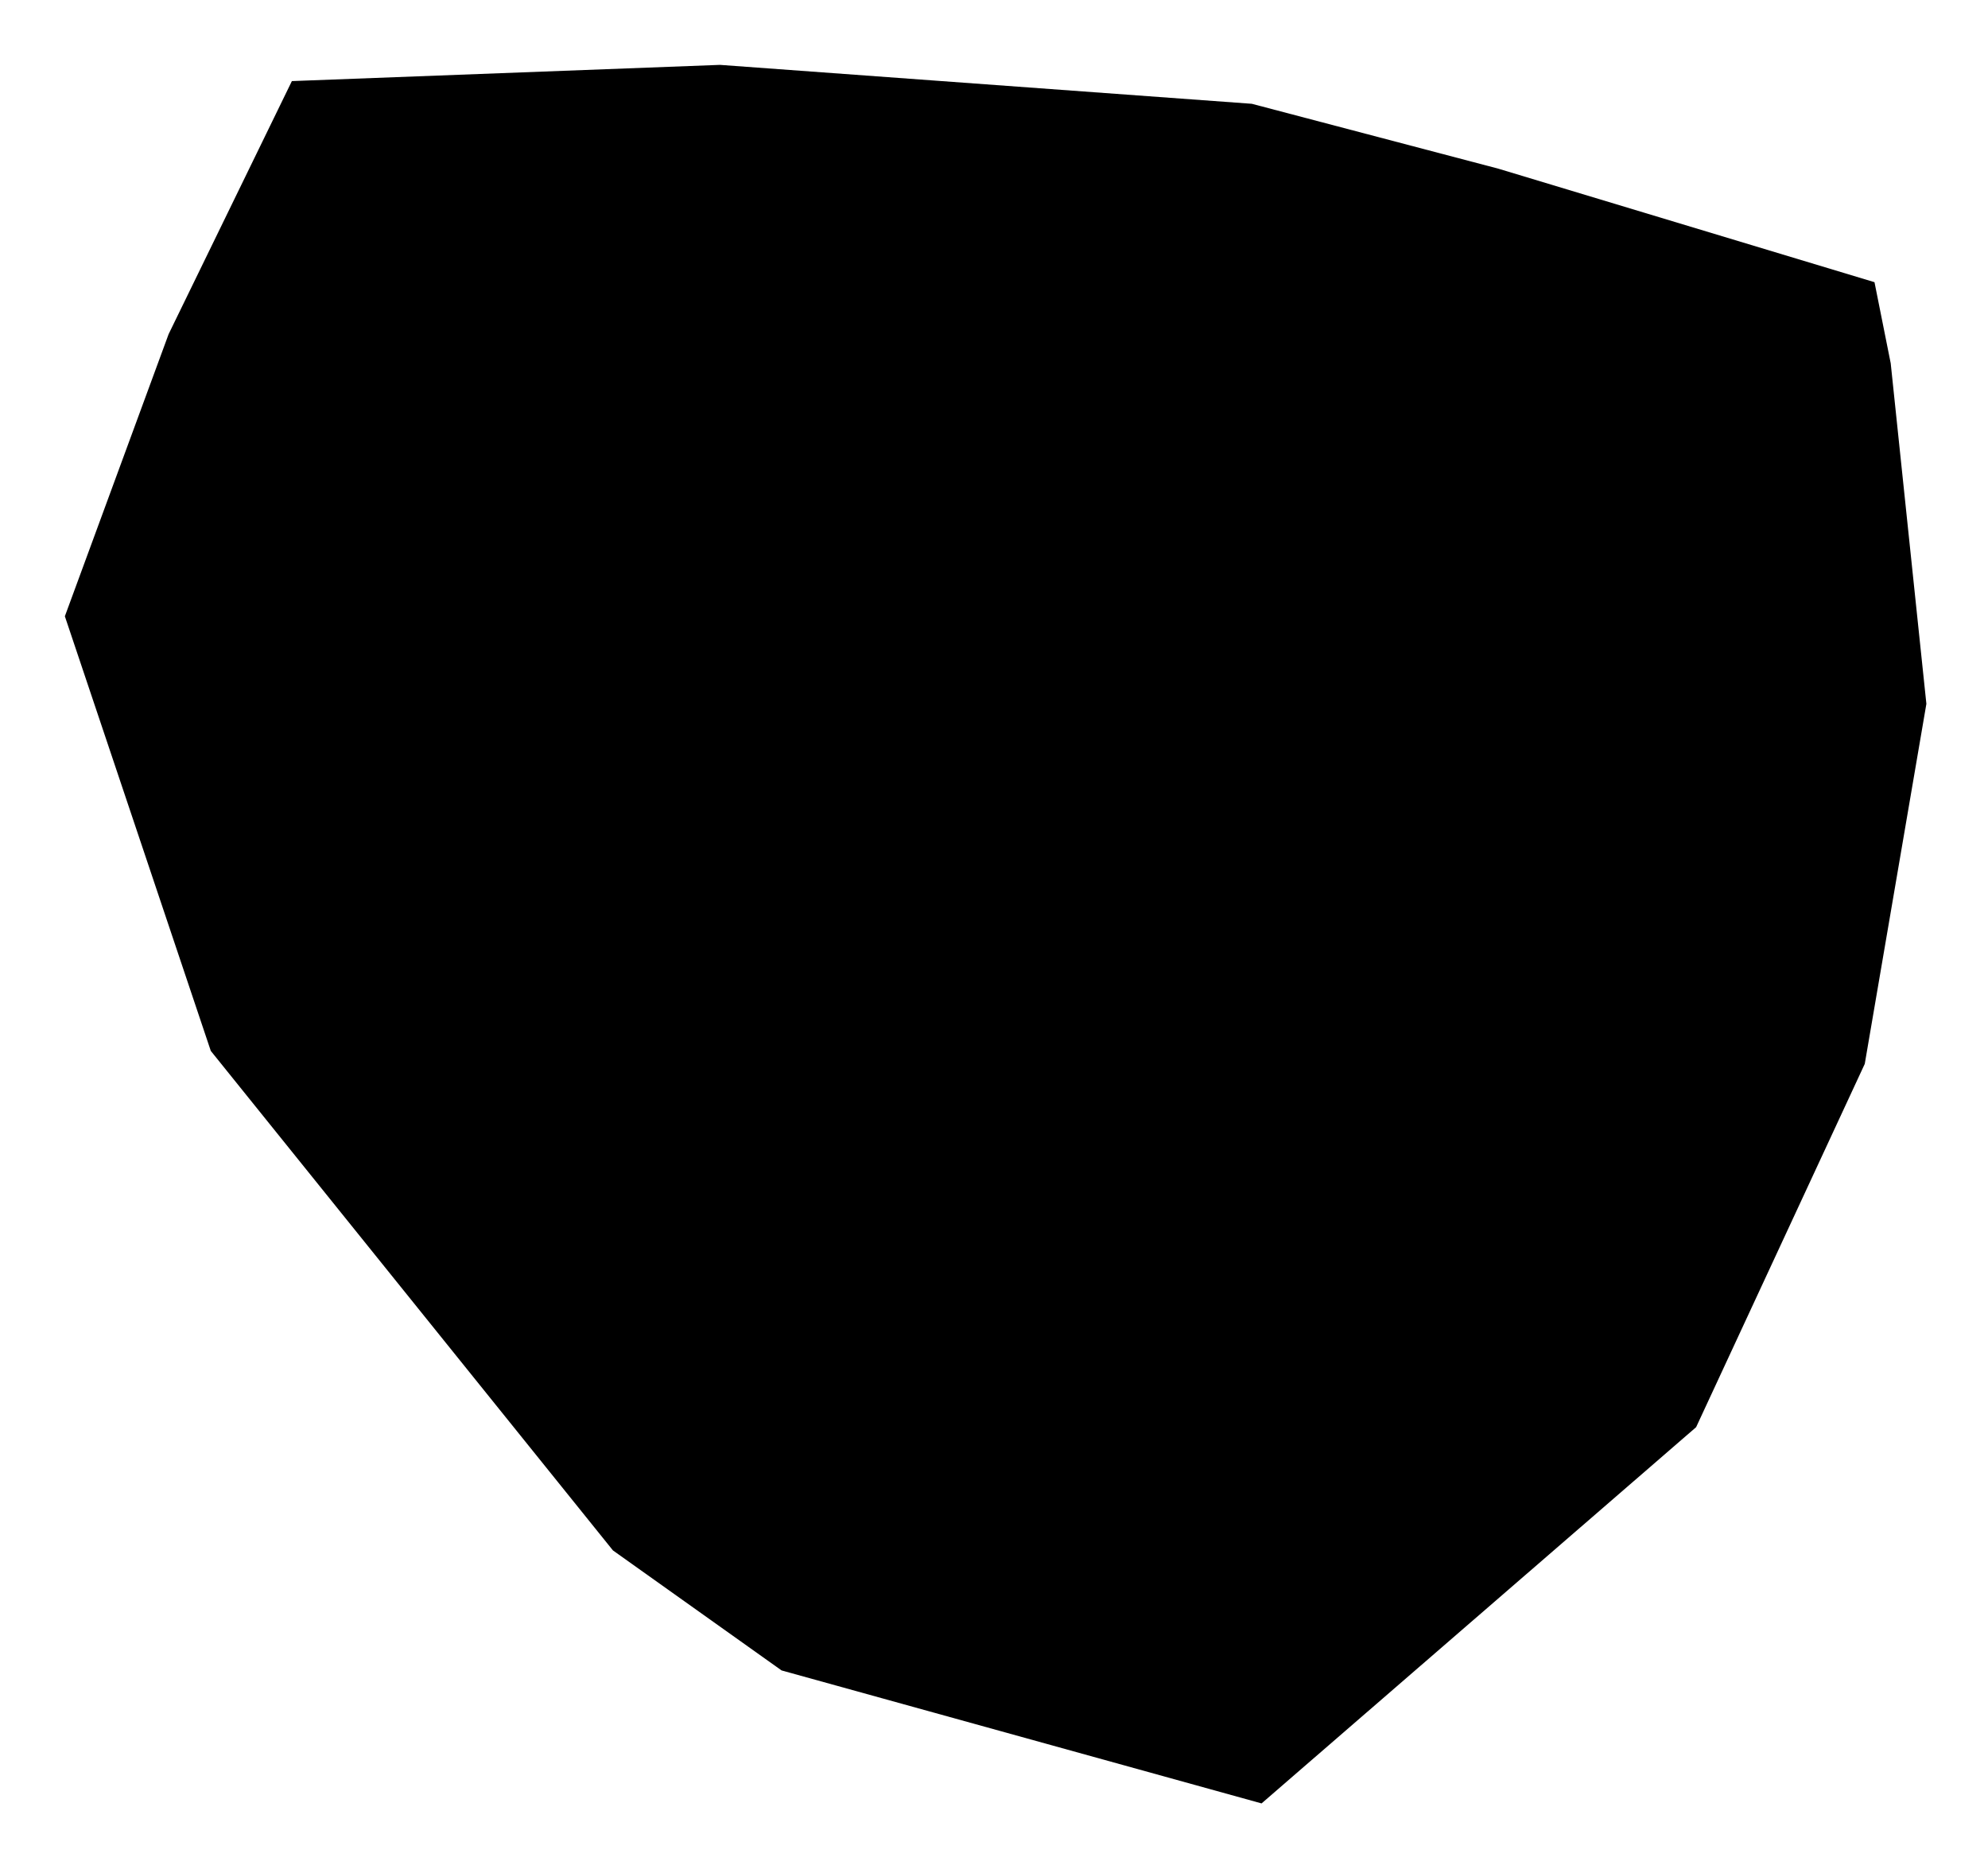
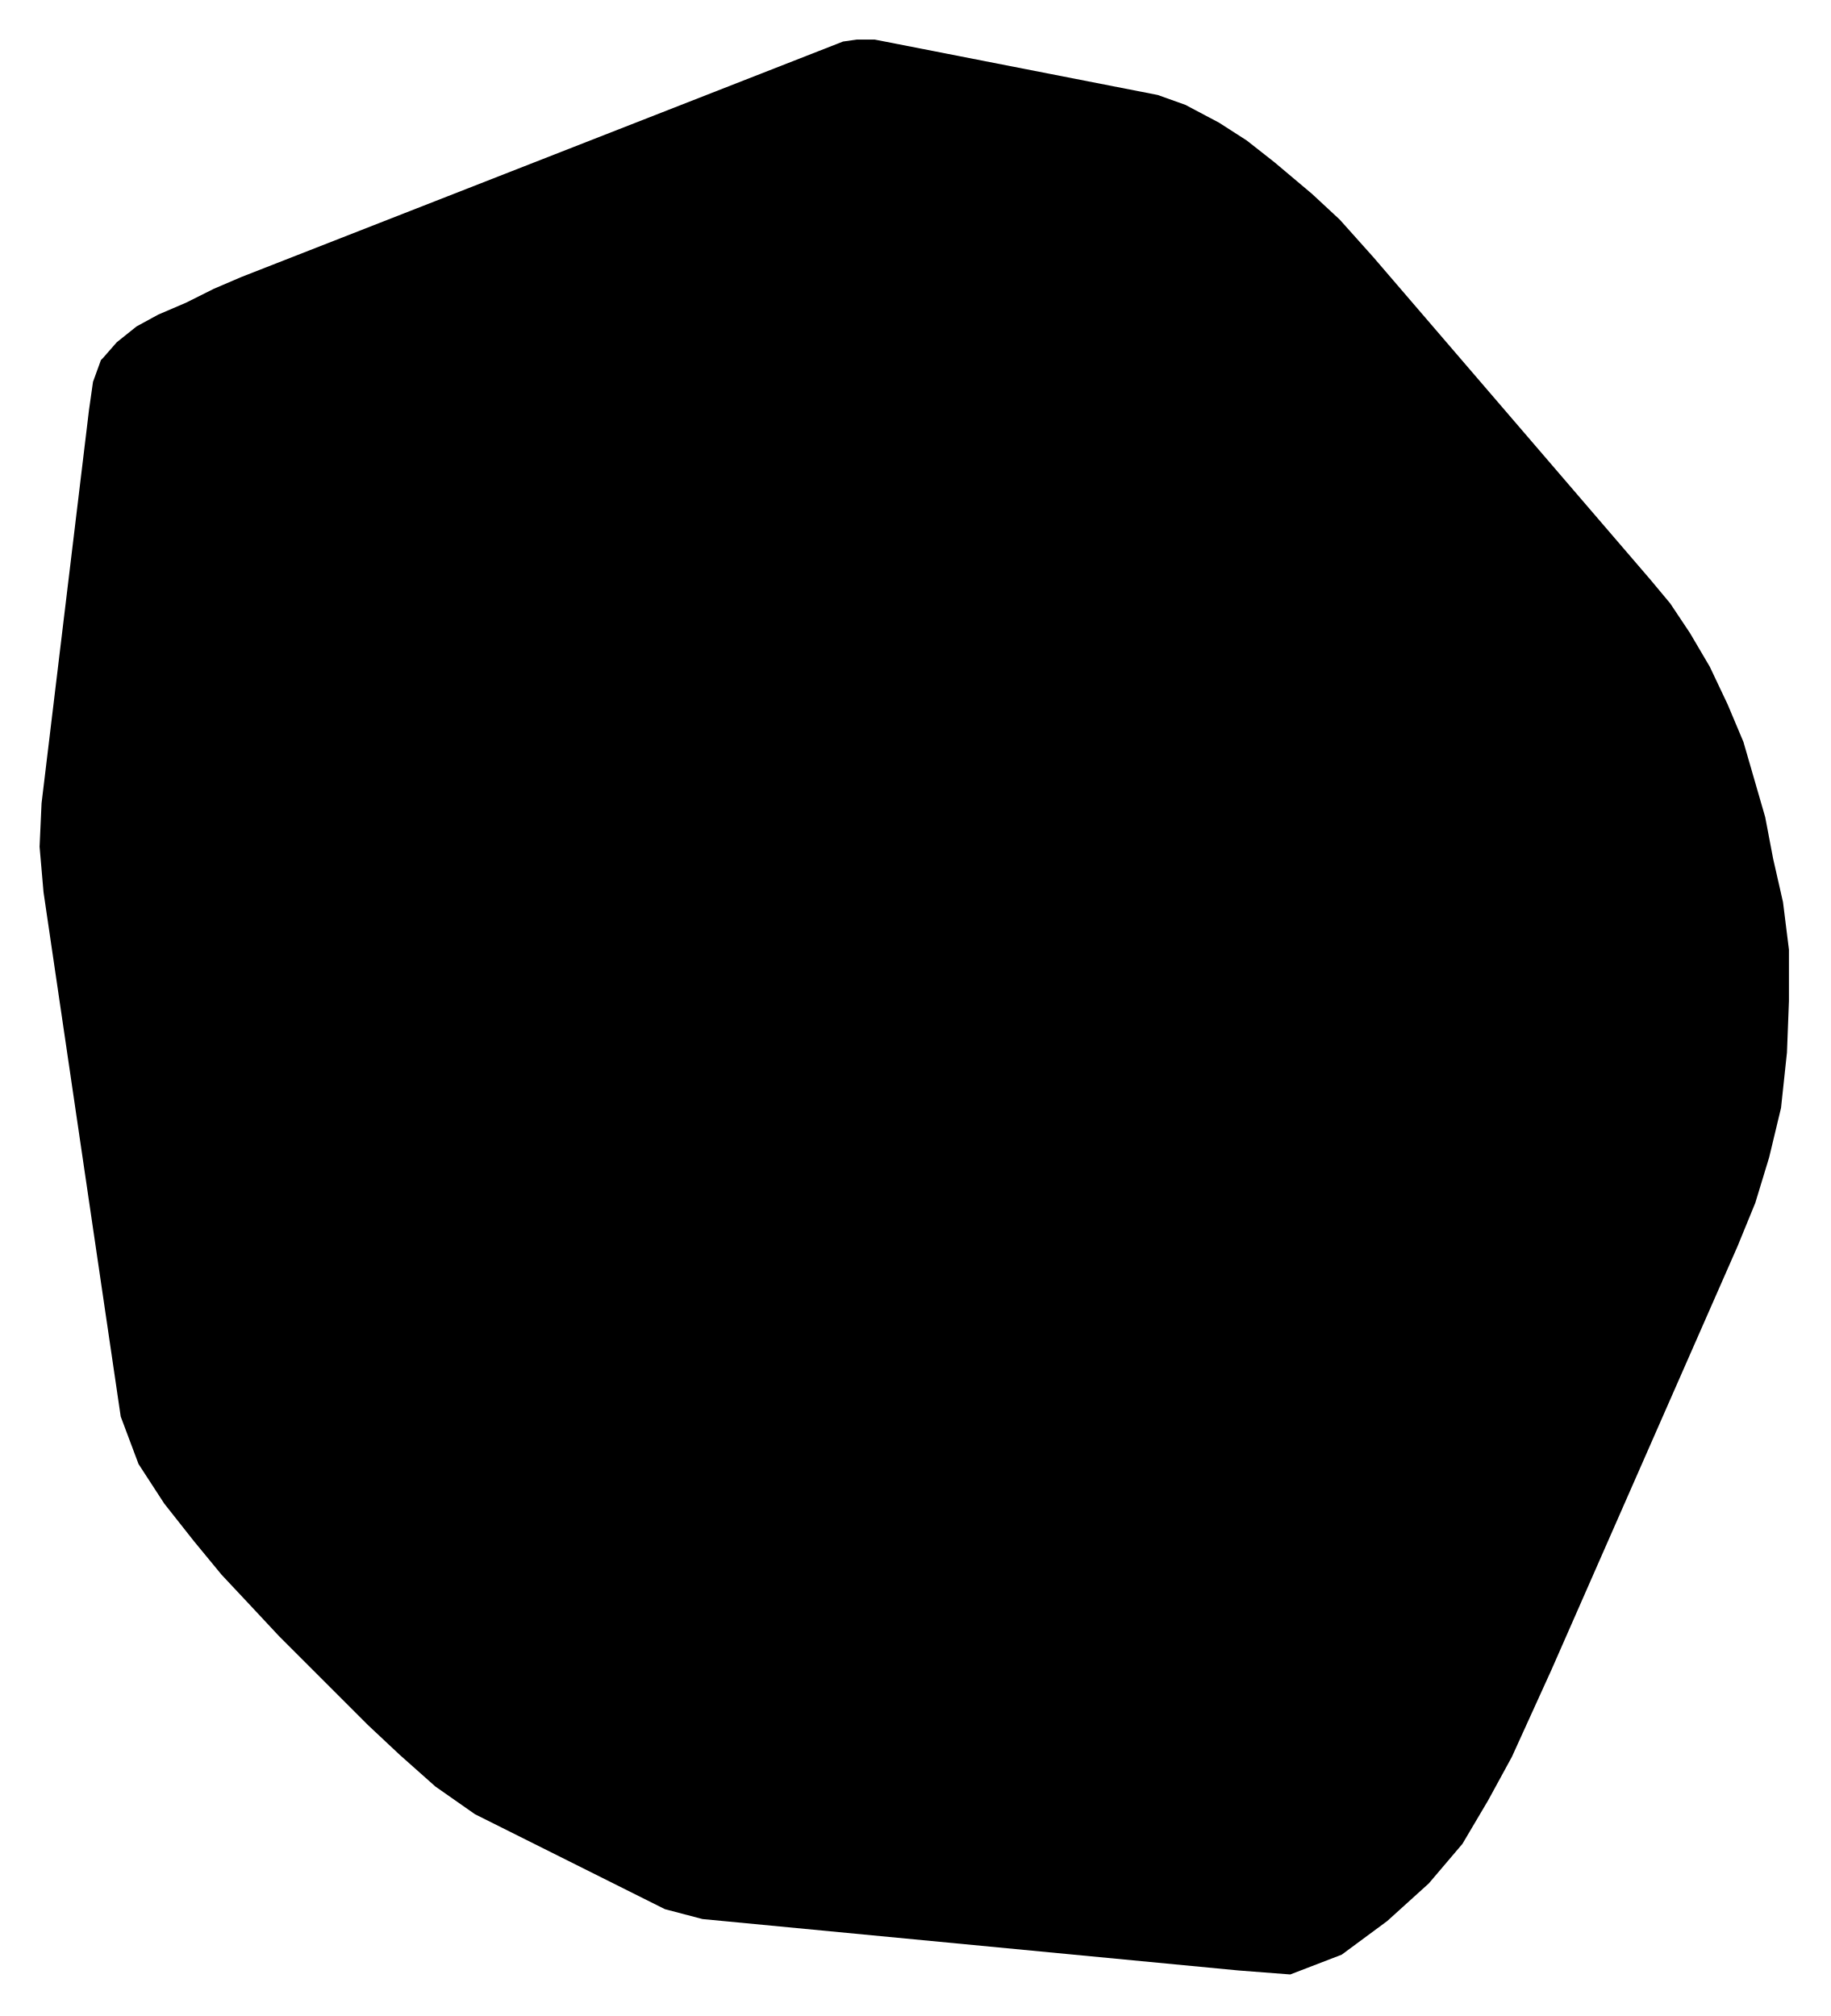
- <svg xmlns="http://www.w3.org/2000/svg" baseProfile="full" height="0.576" version="1.1" viewBox="-0.307 -0.288 0.613 0.576" width="0.613">
+ <svg xmlns="http://www.w3.org/2000/svg" baseProfile="full" height="1.019" version="1.1" viewBox="-0.462 -0.509 0.925 1.019" width="0.925">
  <defs />
-   <path d="M 0.082,0.268 L 0.216,0.152 L 0.268,0.04 L 0.287,-0.071 L 0.276,-0.176 L 0.271,-0.201 L 0.155,-0.236 L 0.079,-0.256 L -0.085,-0.268 L -0.217,-0.263 L -0.255,-0.185 L -0.287,-0.098 L -0.242,0.036 L -0.118,0.19 L -0.066,0.227 Z" fill="black" stroke="none" />
+   <path d="M -0.401,0.207 L -0.392,0.231 L -0.379,0.251 L -0.364,0.27 L -0.35,0.287 L -0.335,0.303 L -0.321,0.318 L -0.306,0.333 L -0.291,0.348 L -0.276,0.363 L -0.26,0.378 L -0.242,0.394 L -0.222,0.408 L -0.126,0.456 L -0.107,0.461 L 0.164,0.487 L 0.19,0.489 L 0.216,0.479 L 0.239,0.462 L 0.26,0.443 L 0.277,0.423 L 0.29,0.401 L 0.302,0.379 L 0.312,0.357 L 0.322,0.335 L 0.416,0.121 L 0.425,0.099 L 0.432,0.076 L 0.438,0.051 L 0.441,0.023 L 0.442,-0.003 L 0.442,-0.029 L 0.439,-0.053 L 0.434,-0.075 L 0.43,-0.096 L 0.419,-0.134 L 0.411,-0.153 L 0.402,-0.172 L 0.392,-0.189 L 0.382,-0.204 L 0.372,-0.216 L 0.232,-0.379 L 0.215,-0.398 L 0.201,-0.411 L 0.182,-0.427 L 0.168,-0.438 L 0.154,-0.447 L 0.137,-0.456 L 0.123,-0.461 L -0.02,-0.489 L -0.029,-0.489 L -0.036,-0.488 L -0.34,-0.369 L -0.354,-0.363 L -0.368,-0.356 L -0.382,-0.35 L -0.393,-0.344 L -0.403,-0.336 L -0.41,-0.328 L -0.411,-0.327 L -0.415,-0.316 L -0.417,-0.302 L -0.441,-0.103 L -0.442,-0.081 L -0.44,-0.058 Z" fill="black" stroke="none" />
</svg>
